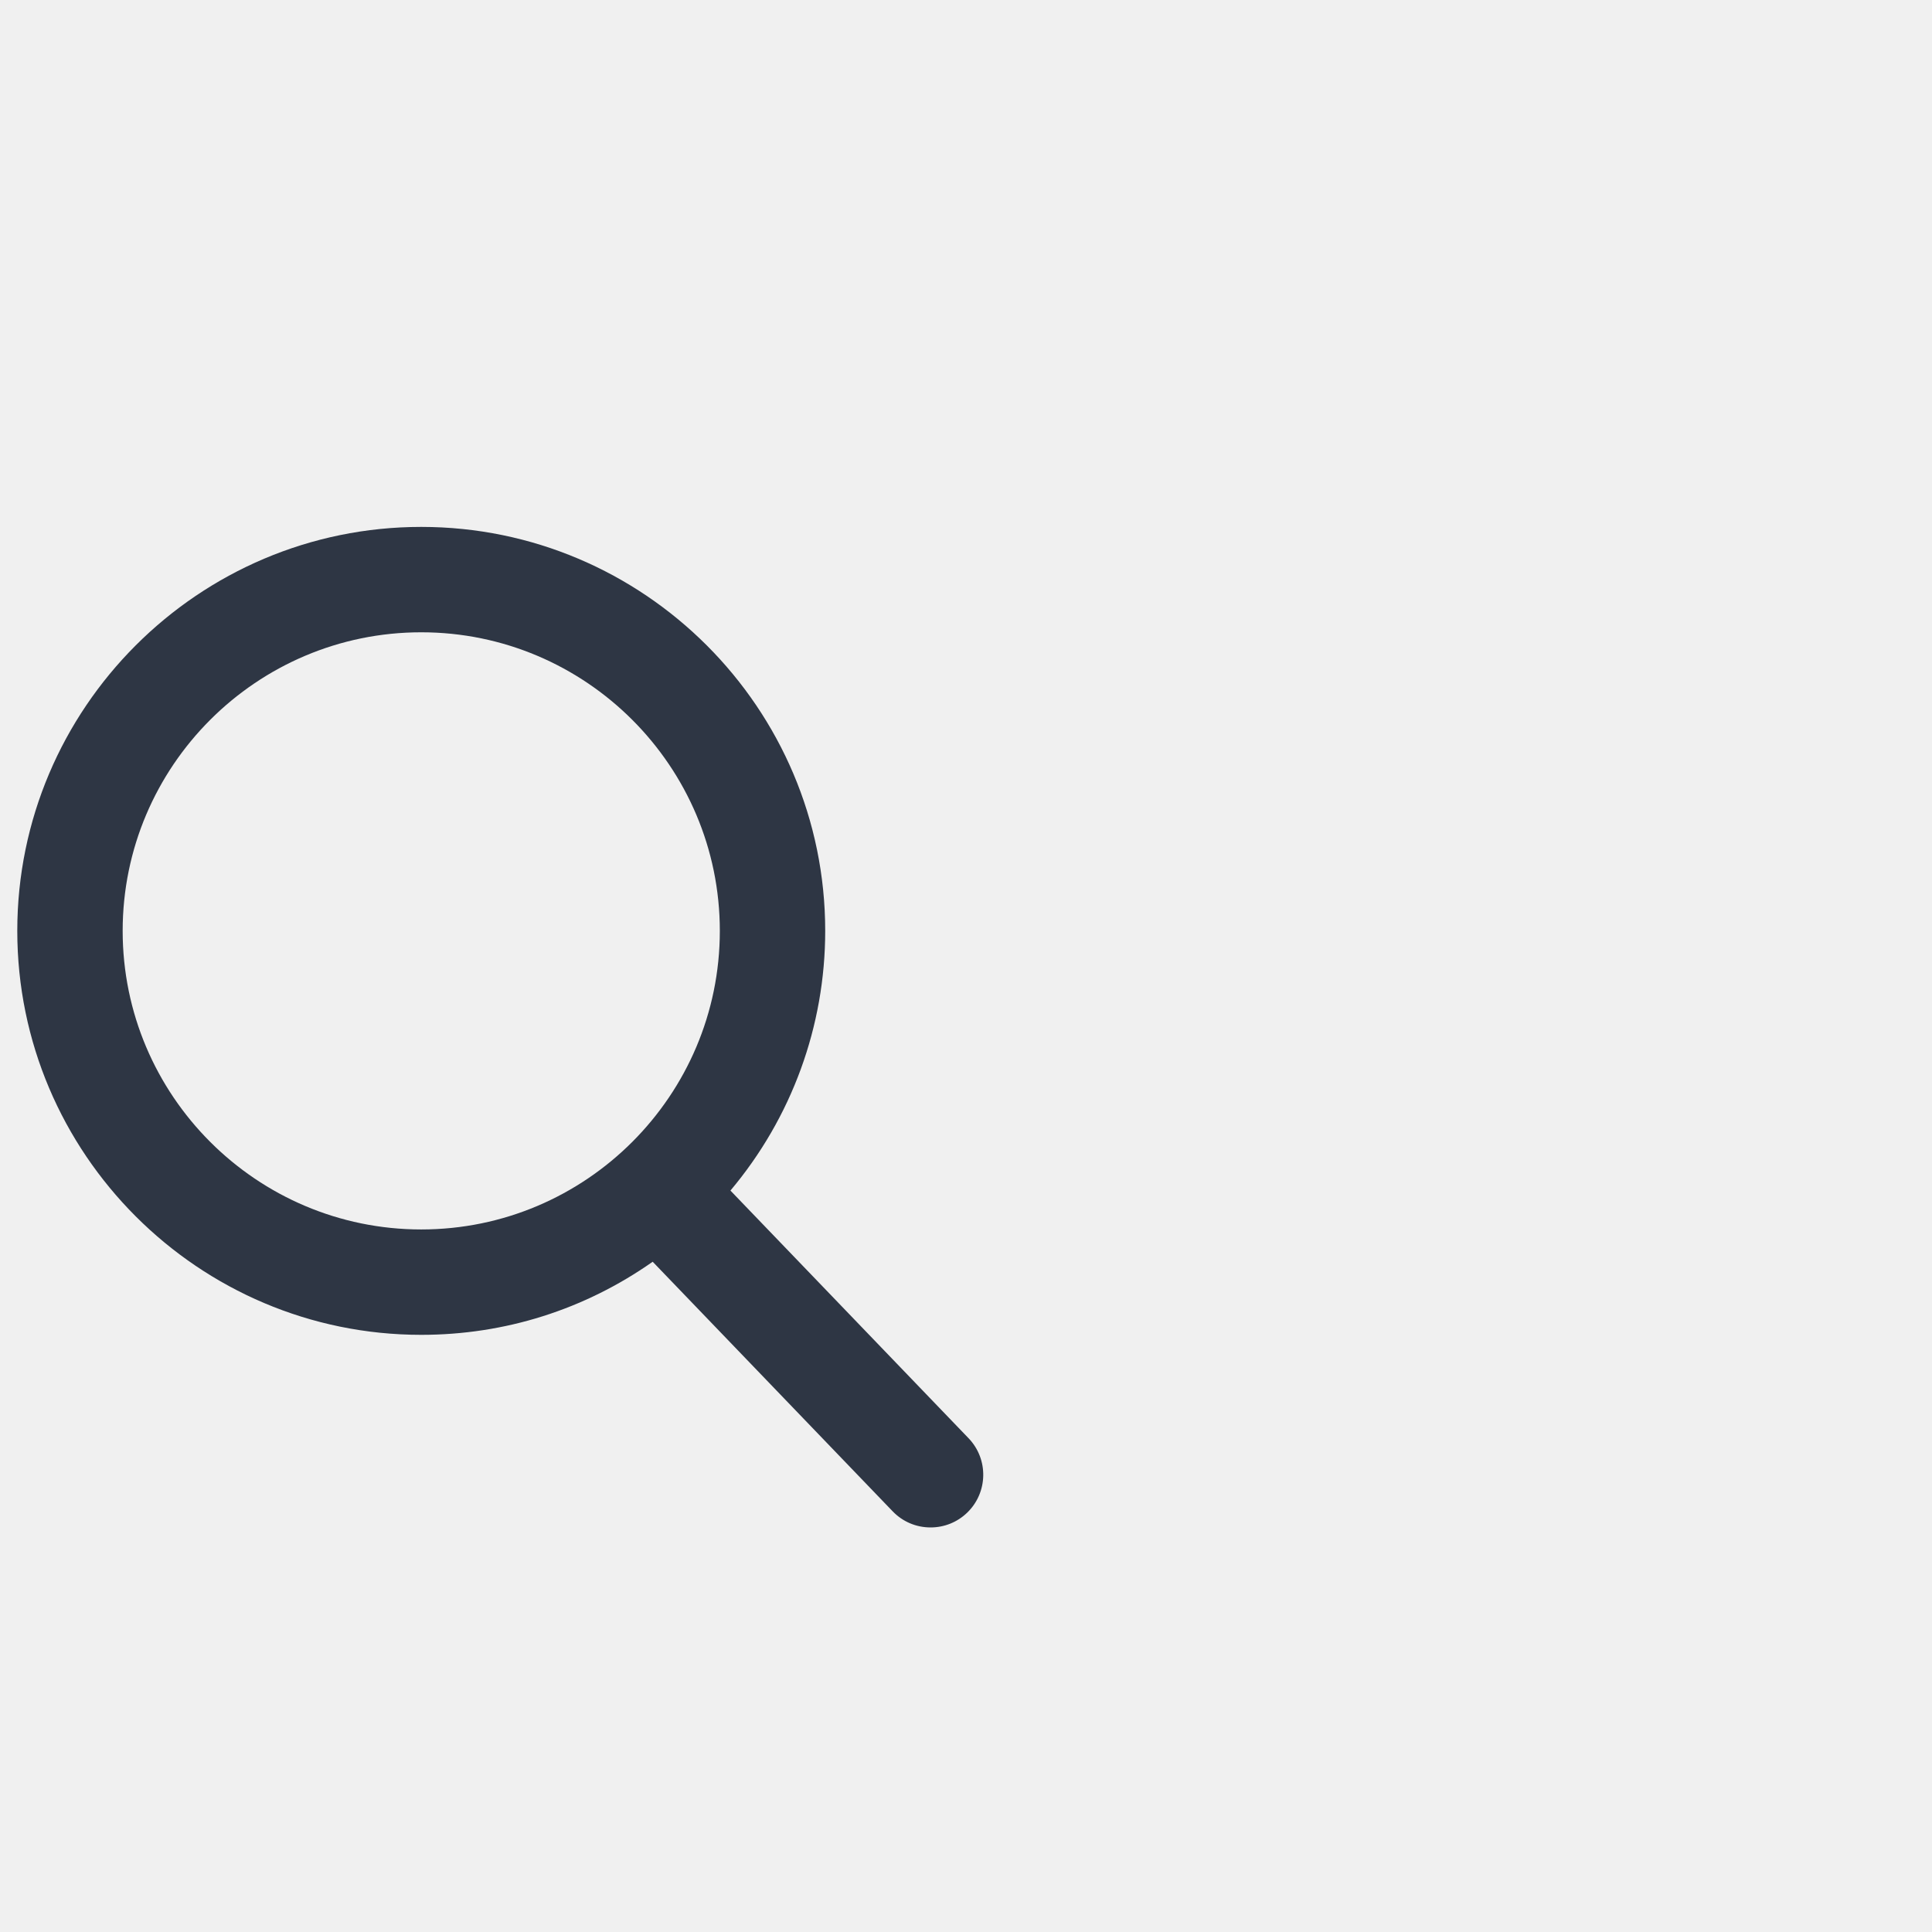
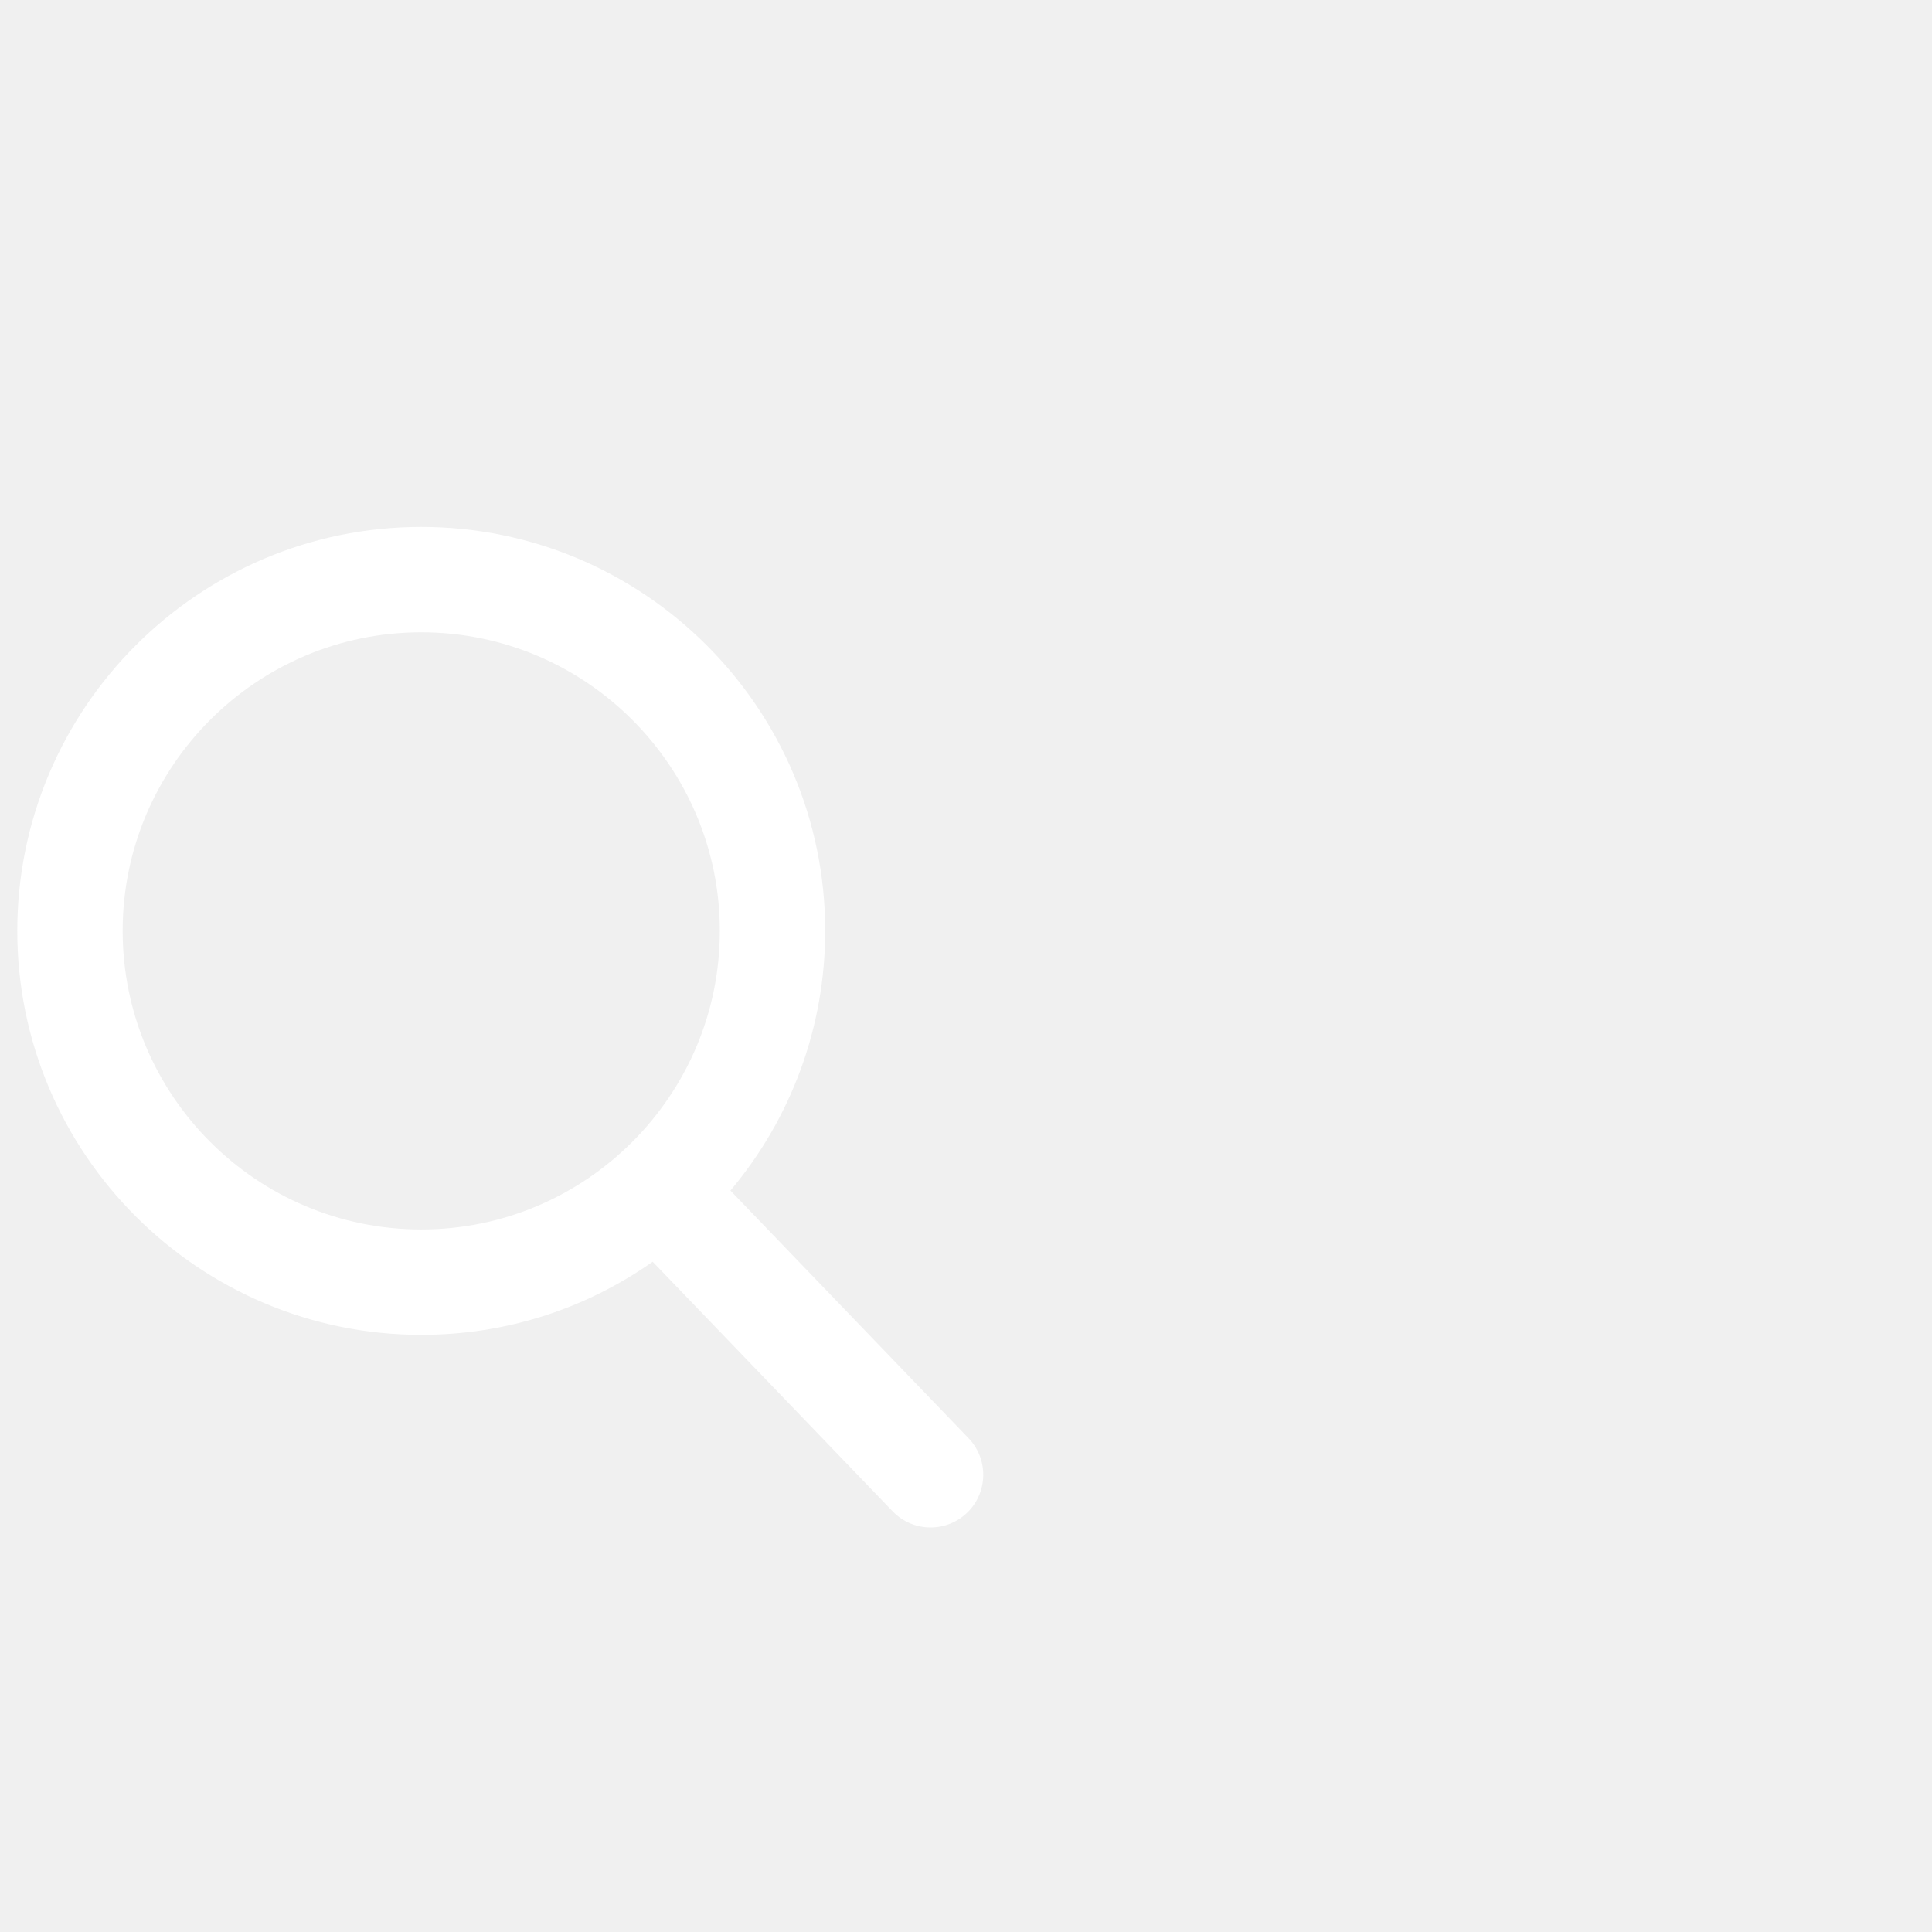
<svg xmlns="http://www.w3.org/2000/svg" x="0px" y="0px" viewBox="0 -30 110 110" aria-hidden="true">
-   <path fill="#2e3644" d="M55.146,51.887L41.588,37.786c3.486-4.144,5.396-9.358,5.396-14.786c0-12.682-10.318-23-23-23s-23,10.318-23,23             s10.318,23,23,23c4.761,0,9.298-1.436,13.177-4.162l13.661,14.208c0.571,0.593,1.339,0.92,2.162,0.92             c0.779,0,1.518-0.297,2.079-0.837C56.255,54.982,56.293,53.08,55.146,51.887z M23.984,6c9.374,0,17,7.626,17,17s-7.626,17-17,17             s-17-7.626-17-17S14.61,6,23.984,6z" />
+   <path fill="white" d="M55.146,51.887L41.588,37.786c3.486-4.144,5.396-9.358,5.396-14.786c0-12.682-10.318-23-23-23s-23,10.318-23,23             s10.318,23,23,23c4.761,0,9.298-1.436,13.177-4.162l13.661,14.208c0.571,0.593,1.339,0.92,2.162,0.92             c0.779,0,1.518-0.297,2.079-0.837C56.255,54.982,56.293,53.08,55.146,51.887z M23.984,6c9.374,0,17,7.626,17,17s-7.626,17-17,17             s-17-7.626-17-17S14.61,6,23.984,6z" />
</svg>
